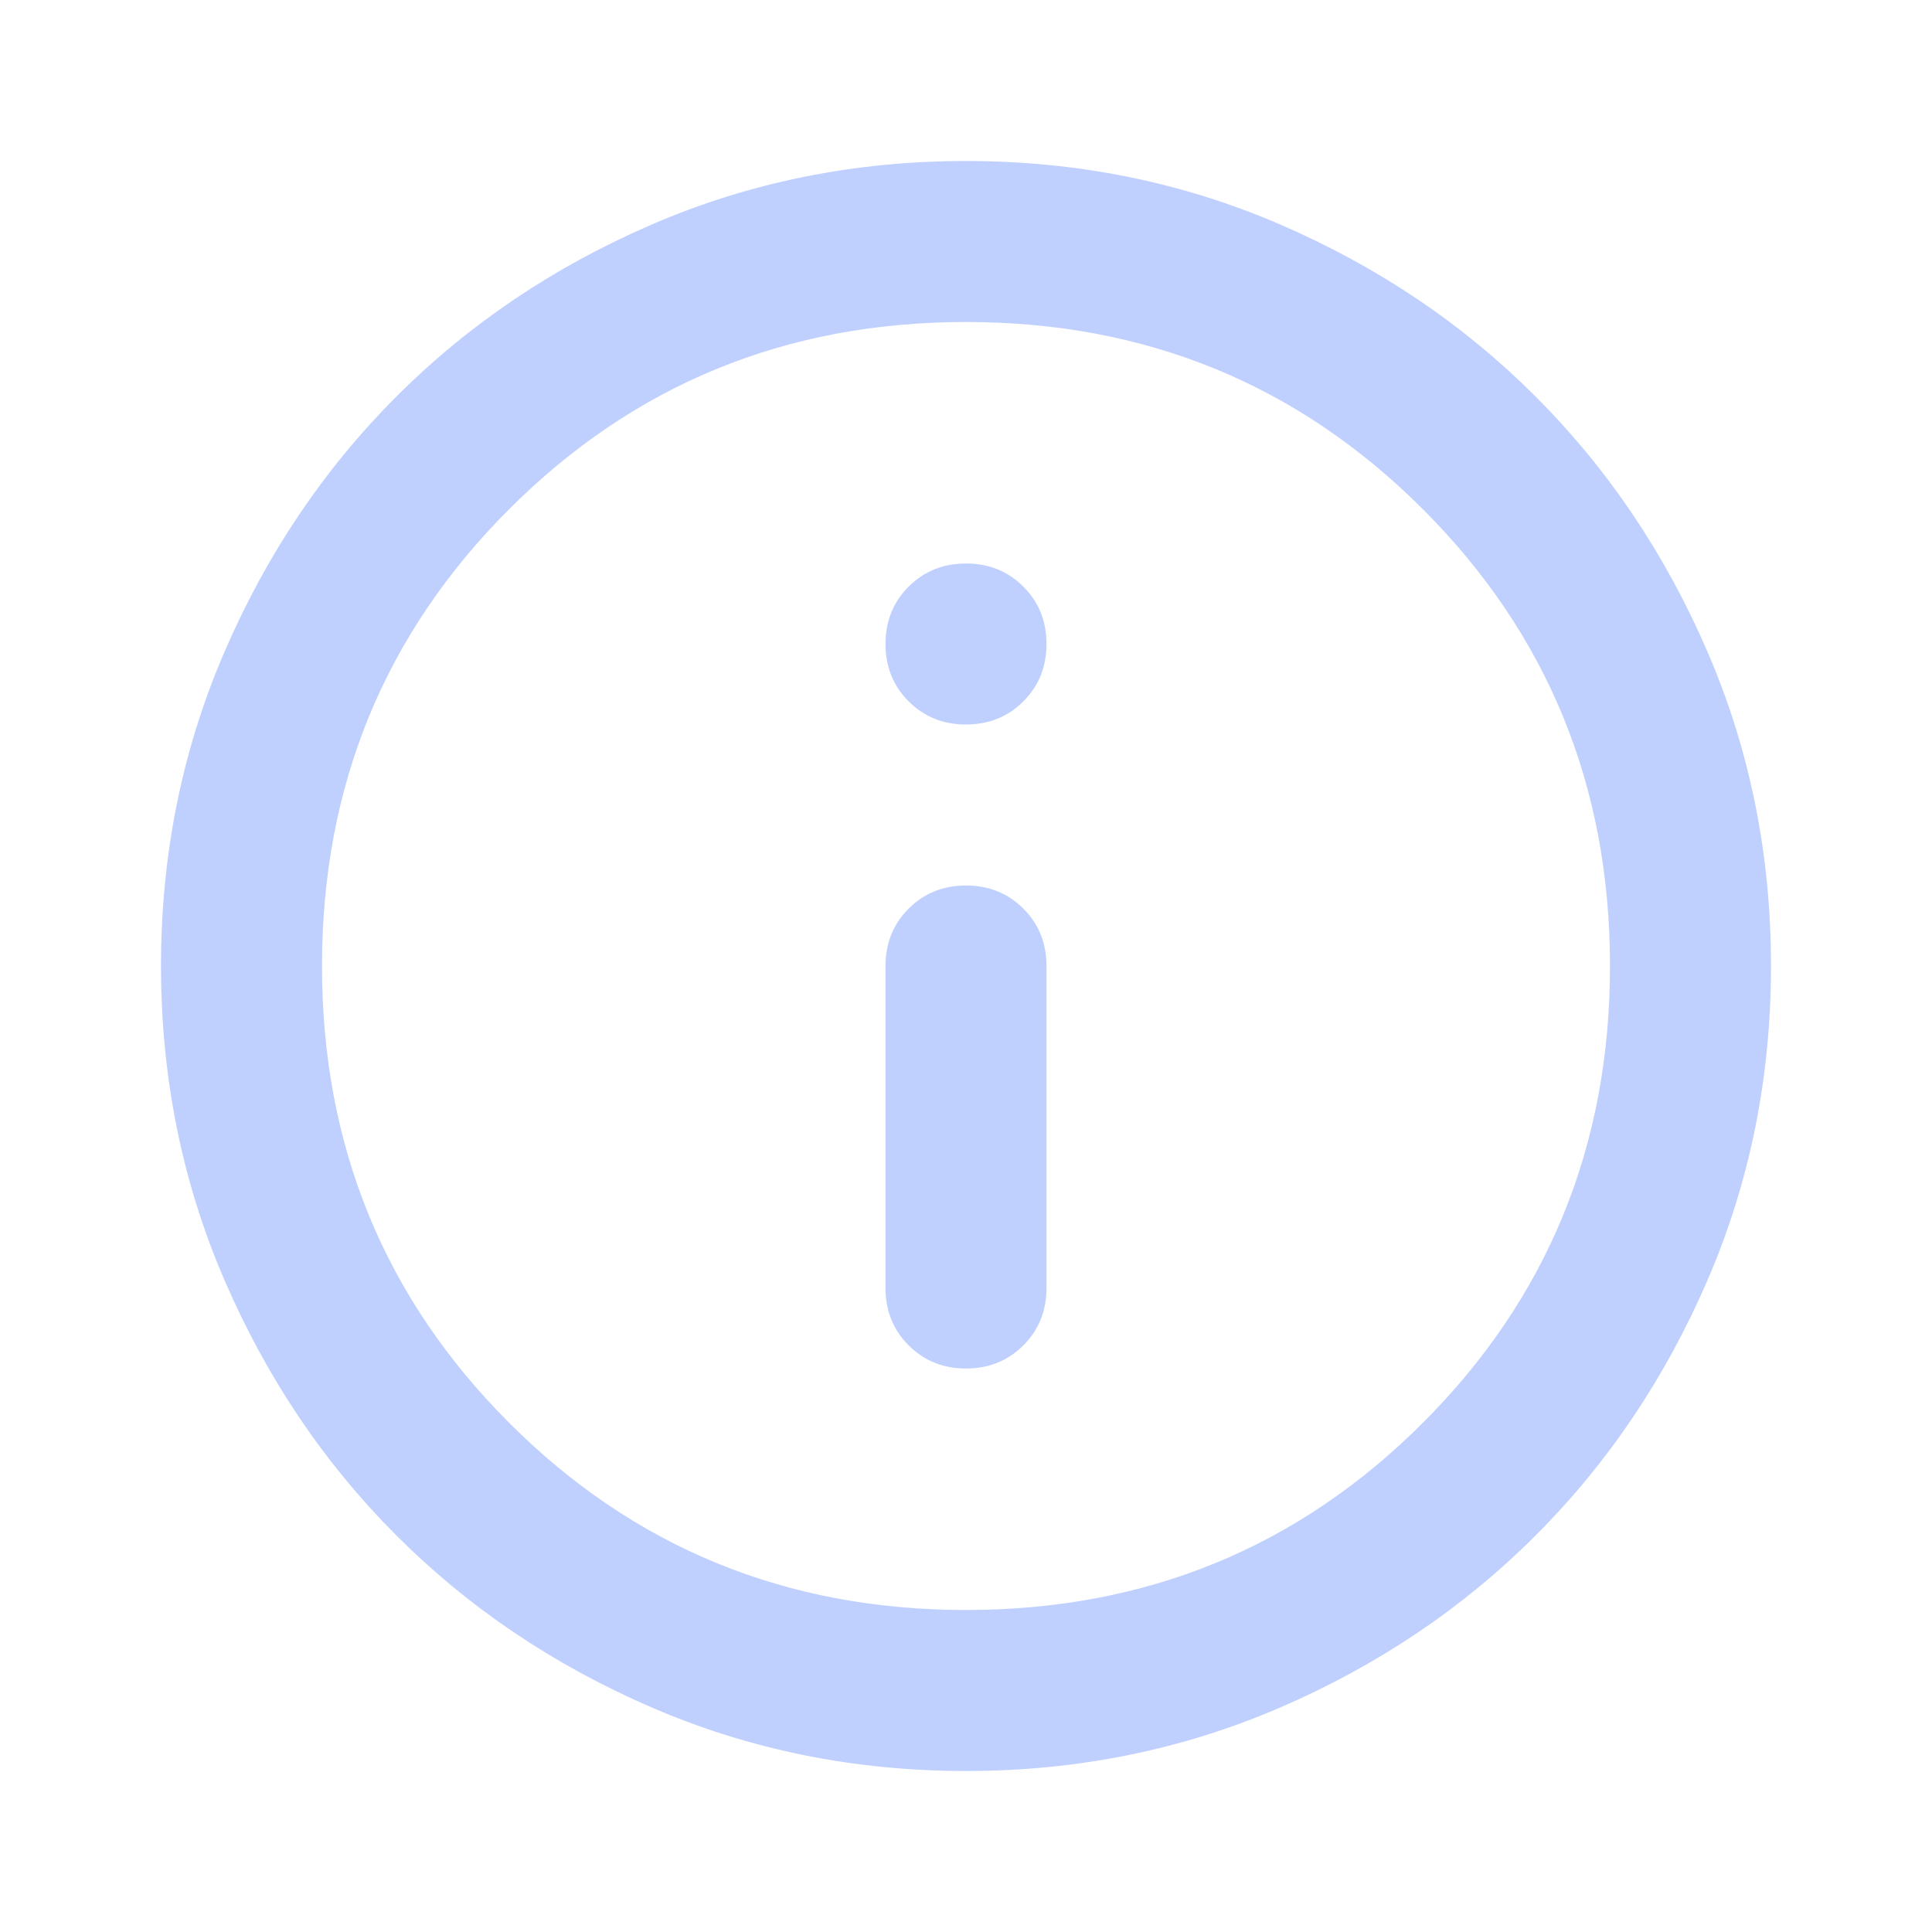
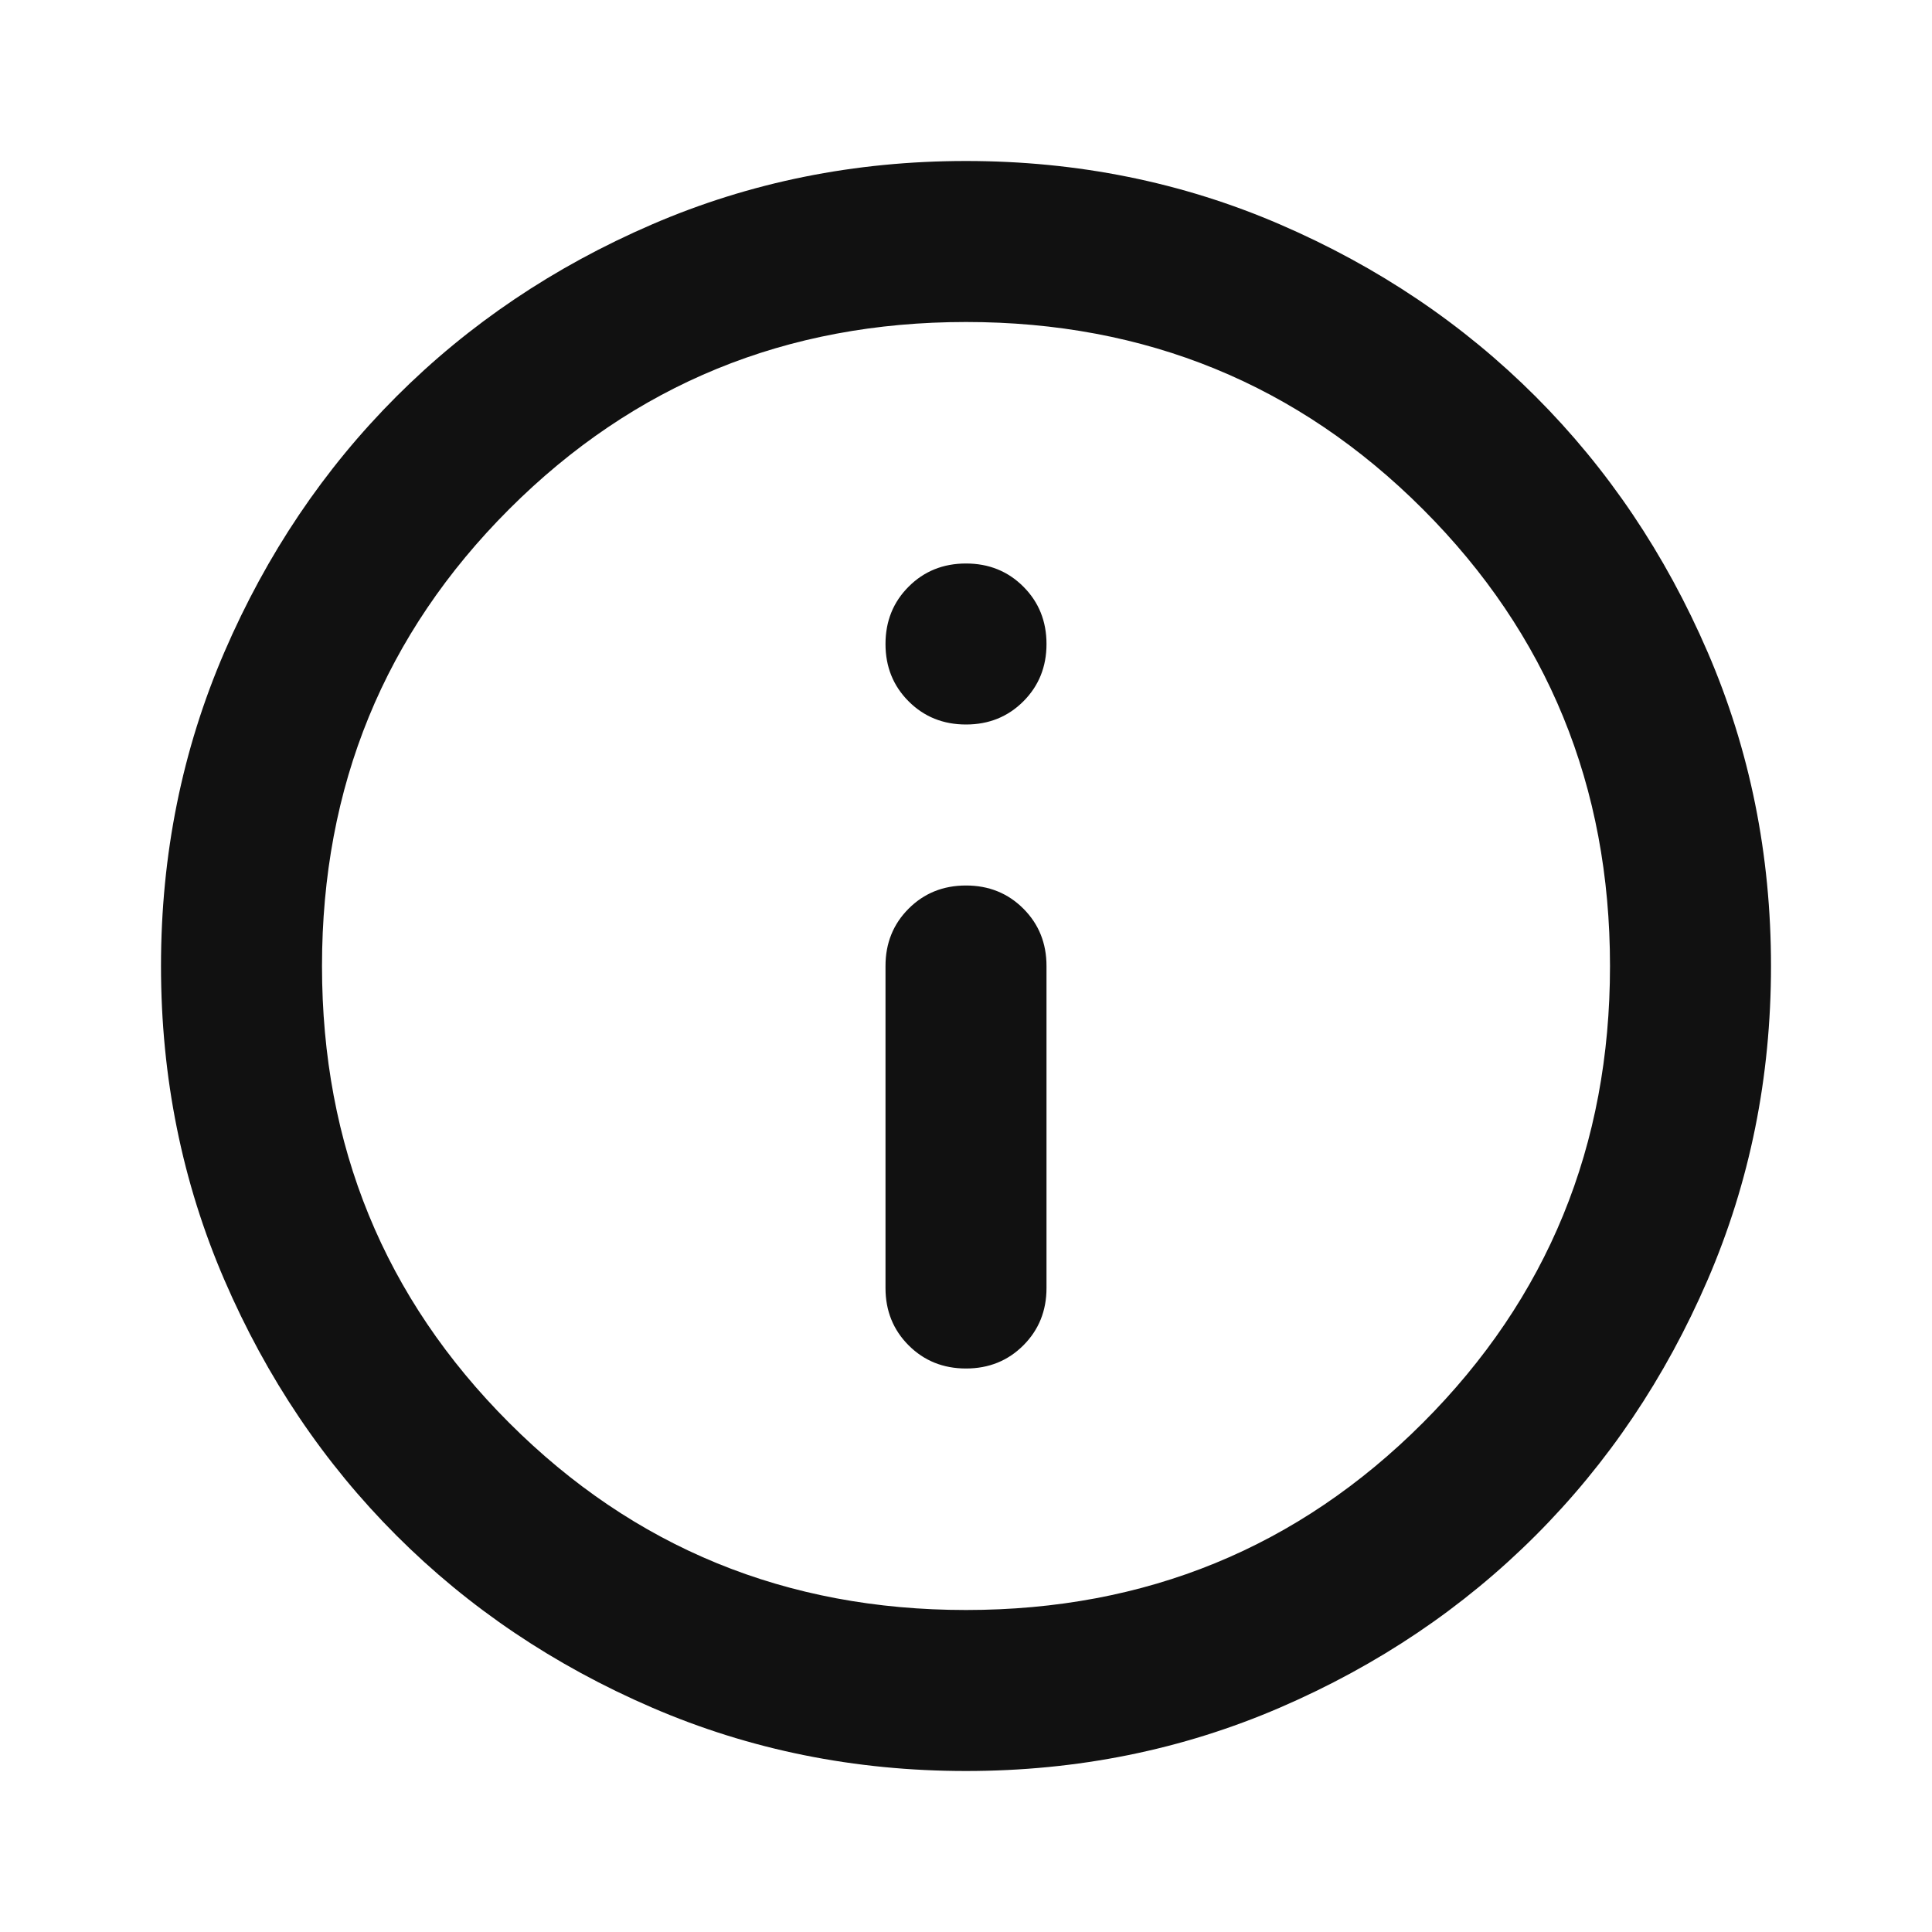
- <svg xmlns="http://www.w3.org/2000/svg" fill="#BFD0FF" height="24" viewBox="0 -960 960 960" width="24">
+ <svg xmlns="http://www.w3.org/2000/svg" fill="#111111" height="24" viewBox="0 -960 960 960" width="24">
  <path d="M508.5-291.5Q520-303 520-320v-160q0-17-11.5-28.5T480-520q-17 0-28.5 11.5T440-480v160q0 17 11.5 28.5T480-280q17 0 28.5-11.5Zm0-320Q520-623 520-640t-11.5-28.5Q497-680 480-680t-28.5 11.5Q440-657 440-640t11.5 28.5Q463-600 480-600t28.5-11.5ZM480-80q-83 0-156-31.5T197-197q-54-54-85.5-127T80-480q0-83 31.5-156T197-763q54-54 127-85.5T480-880q83 0 156 31.5T763-763q54 54 85.5 127T880-480q0 83-31.5 156T763-197q-54 54-127 85.5T480-80Zm0-80q134 0 227-93t93-227q0-134-93-227t-227-93q-134 0-227 93t-93 227q0 134 93 227t227 93Zm0-320Z" />
</svg>
